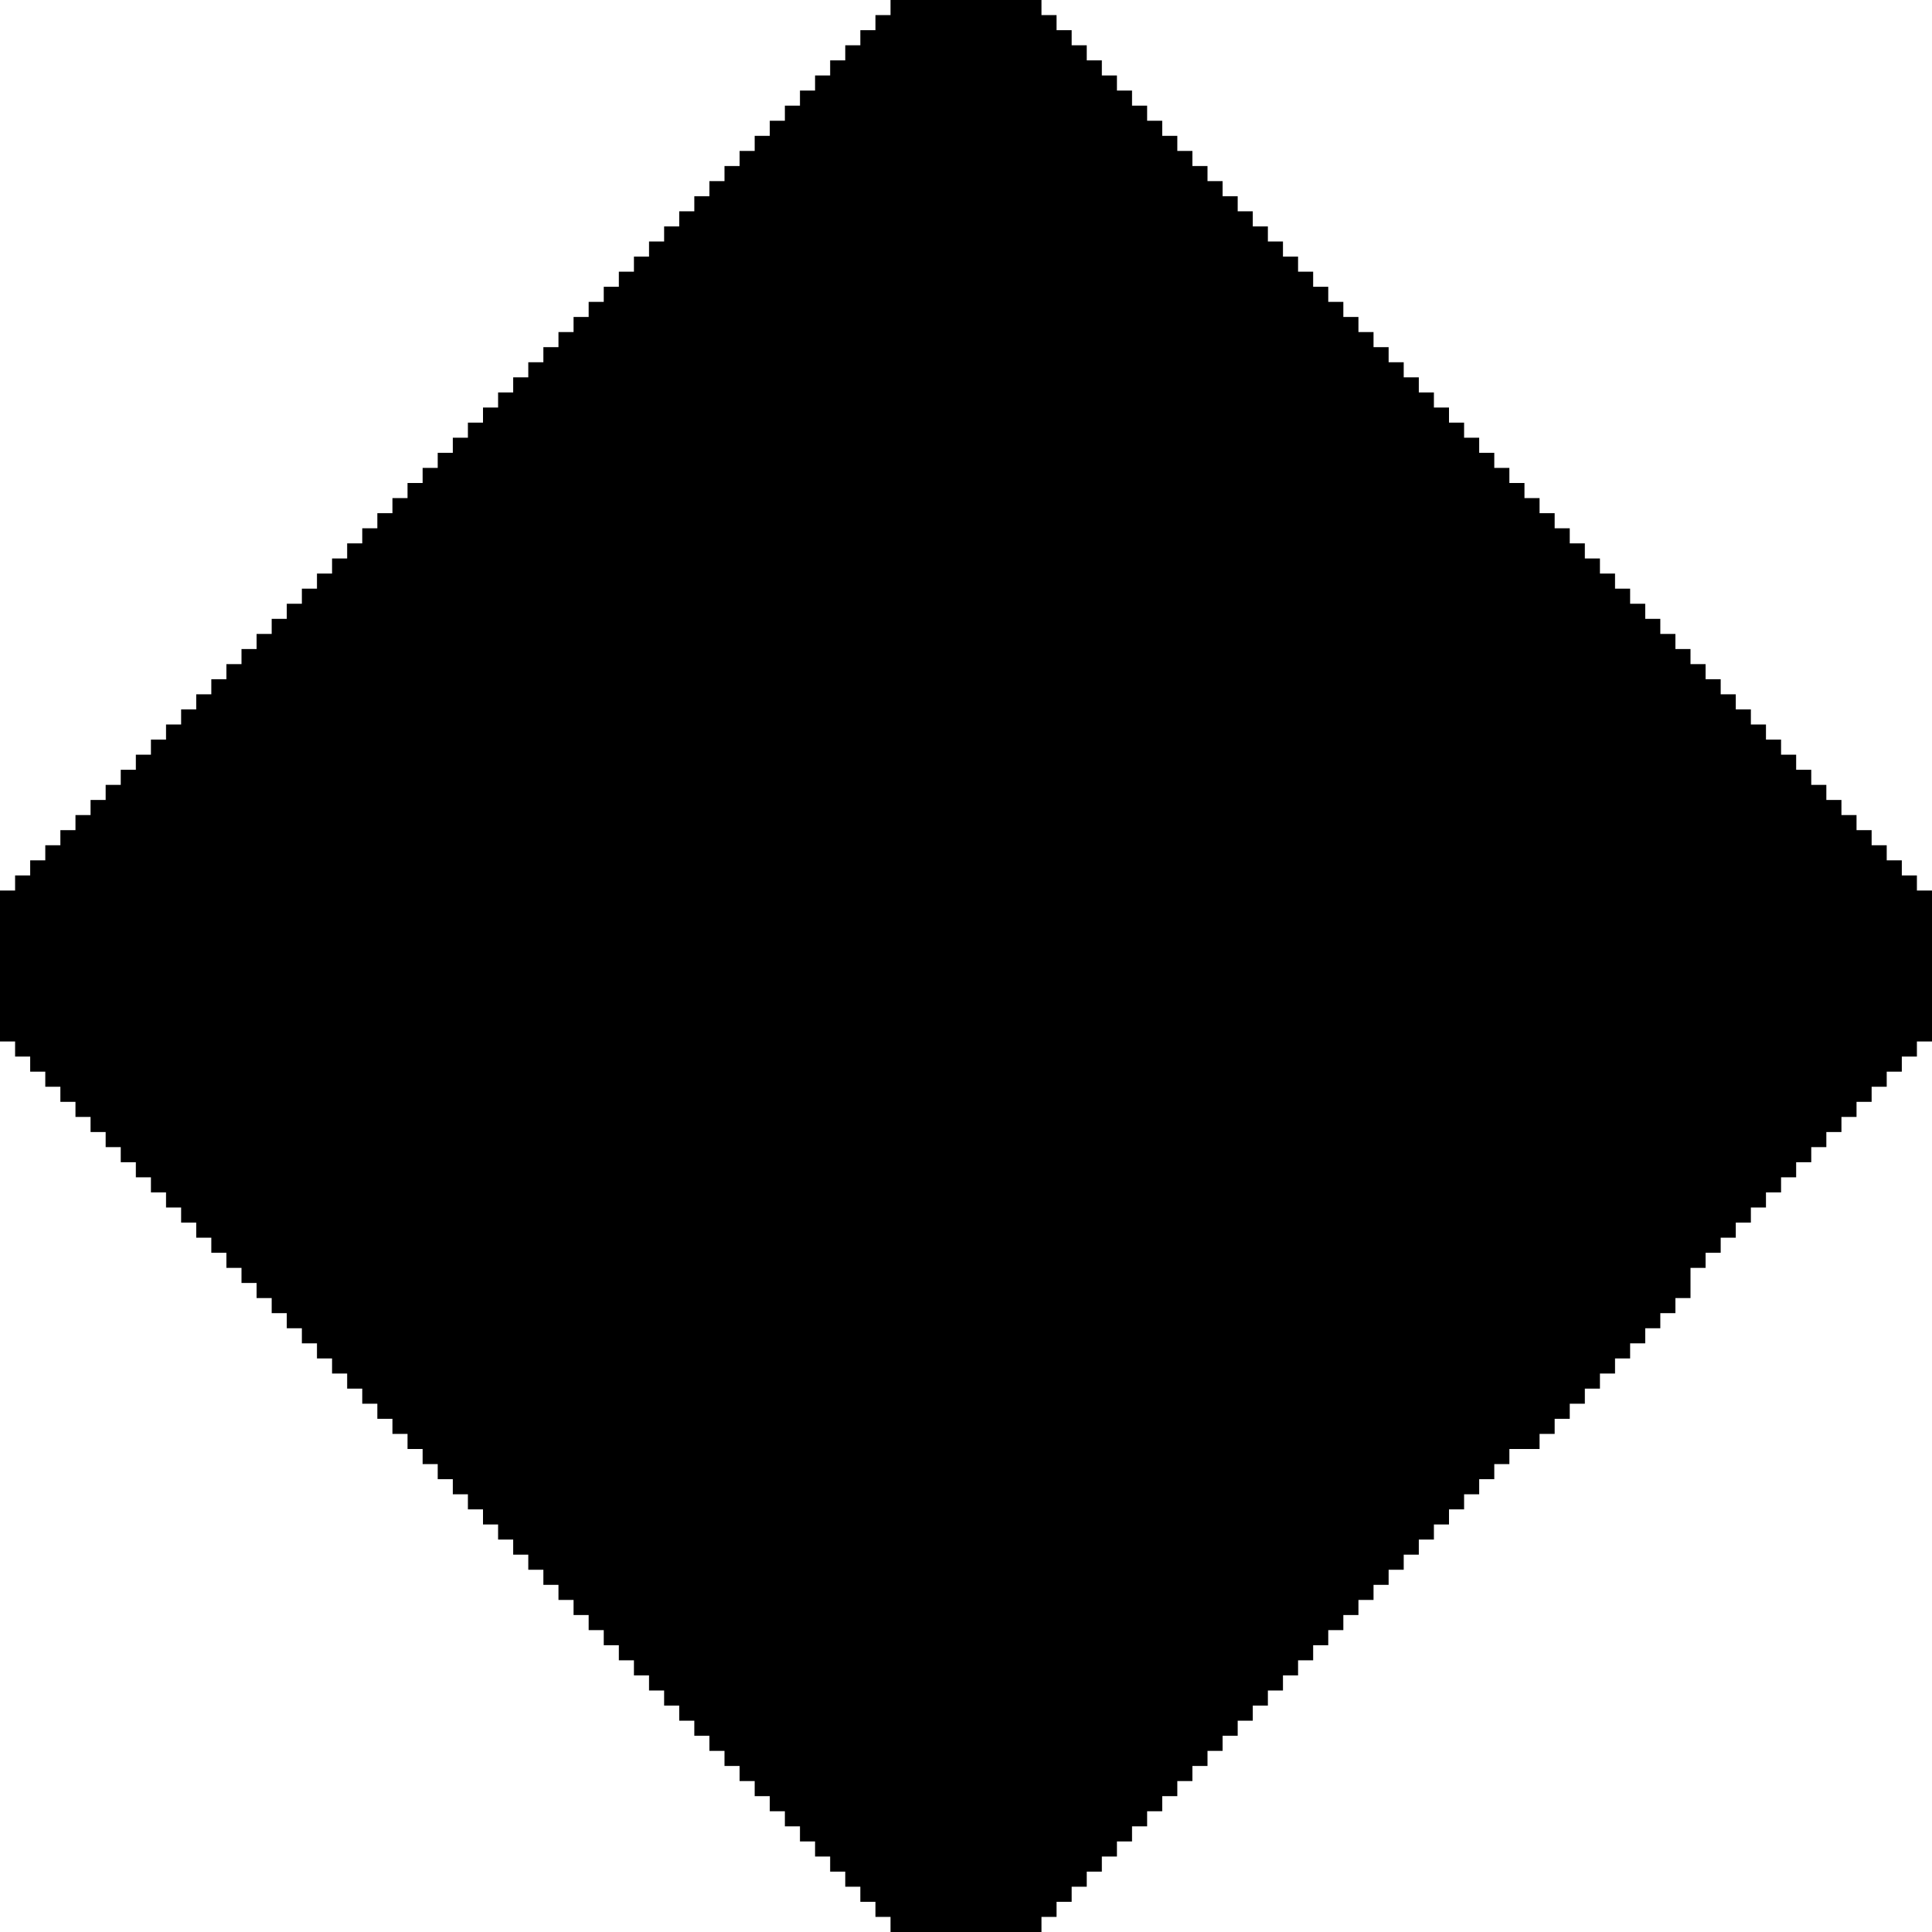
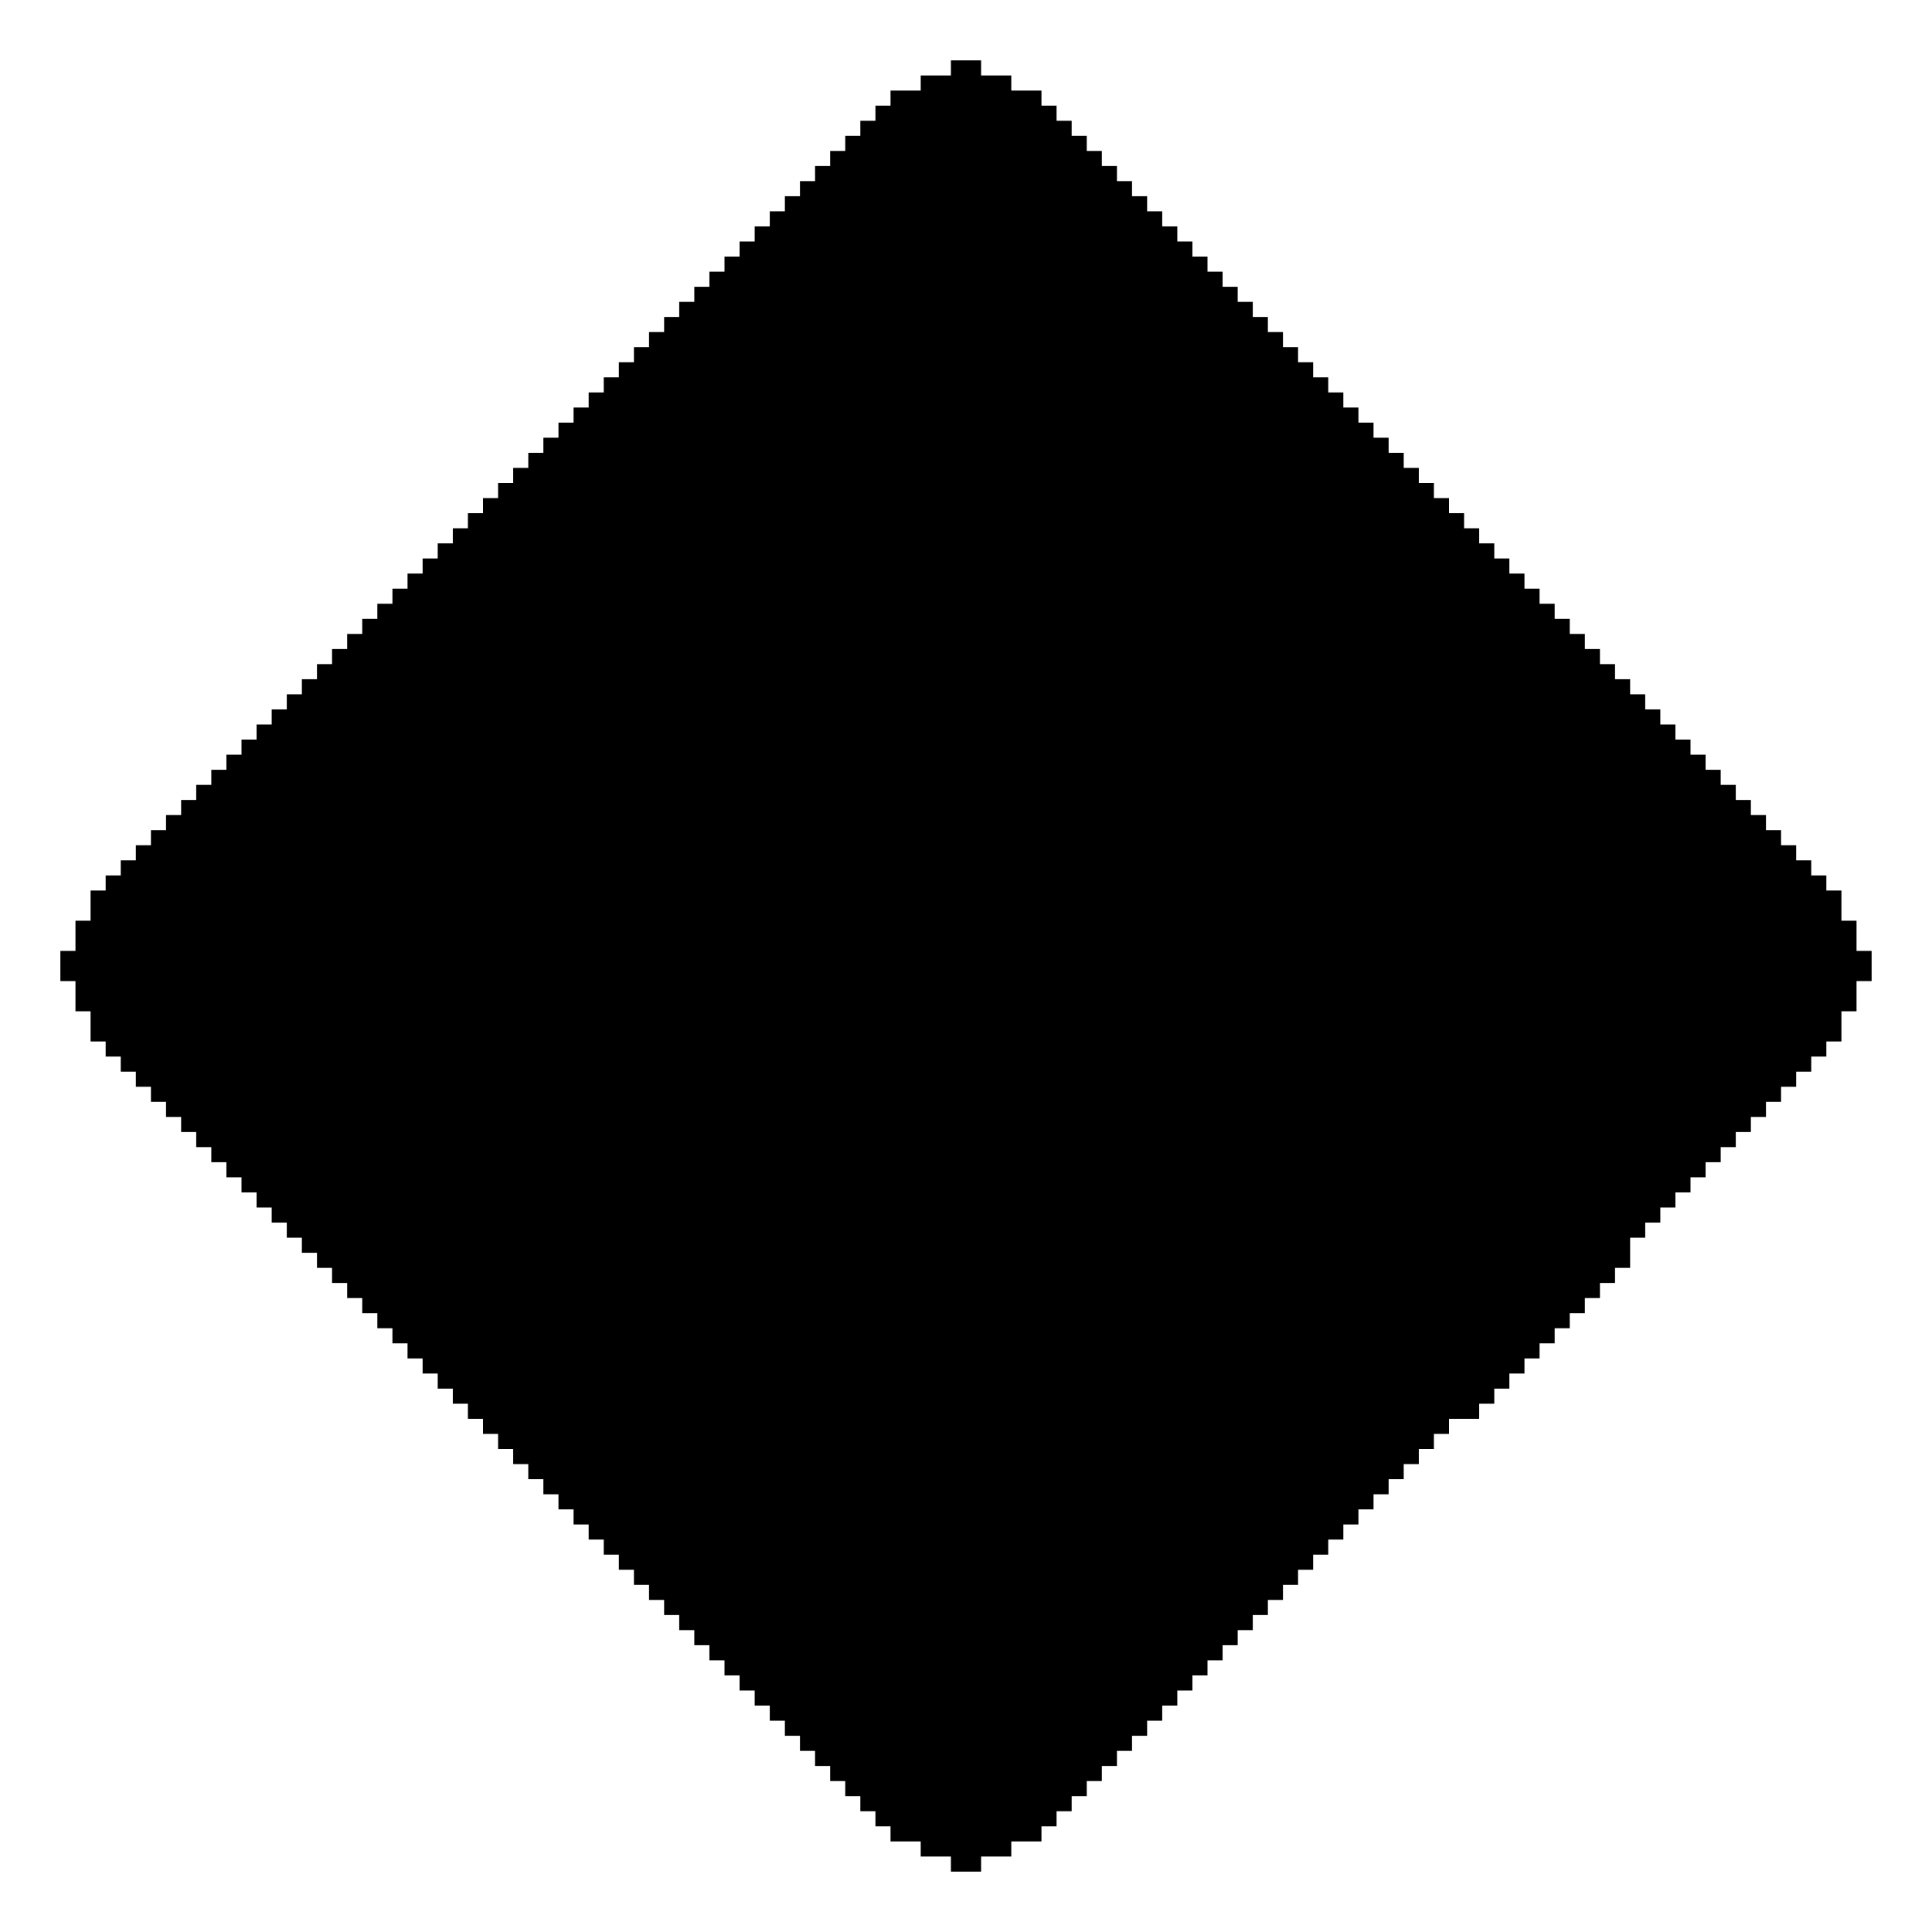
<svg xmlns="http://www.w3.org/2000/svg" width="16" height="16" viewBox="0 0 128 128" shape-rendering="geometricPrecision">
-   <path fill="#000000" d="M59 0h10v1h-10zM58 1h12v1h-12zM57 2h14v1h-14zM56 3h16v1h-16zM55 4h18v1h-18zM54 5h20v1h-20zM53 6h22v1h-22zM52 7h24v1h-24zM51 8h26v1h-26zM50 9h28v1h-28zM49 10h30v1h-30zM48 11h32v1h-32zM47 12h34v1h-34zM46 13h36v1h-36zM45 14h38v1h-38zM44 15h40v1h-40zM43 16h42v1h-42zM42 17h44v1h-44zM41 18h46v1h-46zM40 19h48v1h-48zM39 20h50v1h-50zM38 21h52v1h-52zM37 22h54v1h-54zM36 23h56v1h-56zM35 24h58v1h-58zM34 25h60v1h-60zM33 26h62v1h-62zM32 27h64v1h-64zM31 28h66v1h-66zM30 29h68v1h-68zM29 30h70v1h-70zM28 31h72v1h-72zM27 32h74v1h-74zM26 33h76v1h-76zM25 34h78v1h-78zM24 35h80v1h-80zM23 36h82v1h-82zM22 37h84v1h-84zM21 38h86v1h-86zM20 39h88v1h-88zM19 40h90v1h-90zM18 41h92v1h-92zM17 42h94v1h-94zM16 43h96v1h-96zM15 44h98v1h-98zM14 45h100v1h-100zM13 46h102v1h-102zM12 47h104v1h-104zM11 48h106v1h-106zM10 49h108v1h-108zM9 50h110v1h-110zM8 51h112v1h-112zM7 52h114v1h-114zM6 53h116v1h-116zM5 54h118v1h-118zM4 55h120v1h-120zM3 56h122v1h-122zM2 57h124v1h-124zM1 58h126v1h-126zM0 59h128v1h-128zM0 60h128v1h-128zM0 61h128v1h-128zM0 62h128v1h-128zM0 63h128v1h-128zM0 64h128v1h-128zM0 65h128v1h-128zM0 66h128v1h-128zM0 67h128v1h-128zM0 68h128v1h-128zM1 69h126v1h-126zM2 70h124v1h-124zM3 71h122v1h-122zM4 72h120v1h-120zM5 73h118v1h-118zM6 74h116v1h-116zM7 75h114v1h-114zM8 76h112v1h-112zM9 77h110v1h-110zM10 78h108v1h-108zM11 79h106v1h-106zM12 80h104v1h-104zM13 81h102v1h-102zM14 82h100v1h-100zM15 83h98v1h-98zM16 84h96v1h-96zM17 85h95v1h-95zM18 86h93v1h-93zM19 87h91v1h-91zM20 88h89v1h-89zM21 89h87v1h-87zM22 90h85v1h-85zM23 91h83v1h-83zM24 92h81v1h-81zM25 93h79v1h-79zM26 94h77v1h-77zM27 95h75v1h-75zM28 96h72v1h-72zM29 97h70v1h-70zM30 98h68v1h-68zM31 99h66v1h-66zM32 100h64v1h-64zM33 101h62v1h-62zM34 102h60v1h-60zM35 103h58v1h-58zM36 104h56v1h-56zM37 105h54v1h-54zM38 106h52v1h-52zM39 107h50v1h-50zM40 108h48v1h-48zM41 109h46v1h-46zM42 110h44v1h-44zM43 111h42v1h-42zM44 112h40v1h-40zM45 113h38v1h-38zM46 114h36v1h-36zM47 115h34v1h-34zM48 116h32v1h-32zM49 117h30v1h-30zM50 118h28v1h-28zM51 119h26v1h-26zM52 120h24v1h-24zM53 121h22v1h-22zM54 122h20v1h-20zM55 123h18v1h-18zM56 124h16v1h-16zM57 125h14v1h-14zM58 126h12v1h-12zM59 127h10v1h-10z" />
+   <path fill="#000000" d="M63 4h2v1h-2zM61 5h6v1h-6zM59 6h10v1h-10zM58 7h12v1h-12zM57 8h14v1h-14zM56 9h16v1h-16zM55 10h18v1h-18zM54 11h20v1h-20zM53 12h22v1h-22zM52 13h24v1h-24zM51 14h26v1h-26zM50 15h28v1h-28zM49 16h30v1h-30zM48 17h32v1h-32zM47 18h34v1h-34zM46 19h36v1h-36zM45 20h38v1h-38zM44 21h40v1h-40zM43 22h42v1h-42zM42 23h44v1h-44zM41 24h46v1h-46zM40 25h48v1h-48zM39 26h50v1h-50zM38 27h52v1h-52zM37 28h54v1h-54zM36 29h56v1h-56zM35 30h58v1h-58zM34 31h60v1h-60zM33 32h62v1h-62zM32 33h64v1h-64zM31 34h66v1h-66zM30 35h68v1h-68zM29 36h70v1h-70zM28 37h72v1h-72zM27 38h74v1h-74zM26 39h76v1h-76zM25 40h78v1h-78zM24 41h80v1h-80zM23 42h82v1h-82zM22 43h84v1h-84zM21 44h86v1h-86zM20 45h88v1h-88zM19 46h90v1h-90zM18 47h92v1h-92zM17 48h94v1h-94zM16 49h96v1h-96zM15 50h98v1h-98zM14 51h100v1h-100zM13 52h102v1h-102zM12 53h104v1h-104zM11 54h106v1h-106zM10 55h108v1h-108zM9 56h110v1h-110zM8 57h112v1h-112zM7 58h114v1h-114zM6 59h116v1h-116zM6 60h116v1h-116zM5 61h118v1h-118zM5 62h118v1h-118zM4 63h120v1h-120zM4 64h120v1h-120zM5 65h118v1h-118zM5 66h118v1h-118zM6 67h116v1h-116zM6 68h116v1h-116zM7 69h114v1h-114zM8 70h112v1h-112zM9 71h110v1h-110zM10 72h108v1h-108zM11 73h106v1h-106zM12 74h104v1h-104zM13 75h102v1h-102zM14 76h100v1h-100zM15 77h98v1h-98zM16 78h96v1h-96zM17 79h94v1h-94zM18 80h92v1h-92zM19 81h90v1h-90zM20 82h88v1h-88zM21 83h87v1h-87zM22 84h85v1h-85zM23 85h83v1h-83zM24 86h81v1h-81zM25 87h79v1h-79zM26 88h77v1h-77zM27 89h75v1h-75zM28 90h73v1h-73zM29 91h71v1h-71zM30 92h69v1h-69zM31 93h67v1h-67zM32 94h64v1h-64zM33 95h62v1h-62zM34 96h60v1h-60zM35 97h58v1h-58zM36 98h56v1h-56zM37 99h54v1h-54zM38 100h52v1h-52zM39 101h50v1h-50zM40 102h48v1h-48zM41 103h46v1h-46zM42 104h44v1h-44zM43 105h42v1h-42zM44 106h40v1h-40zM45 107h38v1h-38zM46 108h36v1h-36zM47 109h34v1h-34zM48 110h32v1h-32zM49 111h30v1h-30zM50 112h28v1h-28zM51 113h26v1h-26zM52 114h24v1h-24zM53 115h22v1h-22zM54 116h20v1h-20zM55 117h18v1h-18zM56 118h16v1h-16zM57 119h14v1h-14zM58 120h12v1h-12zM59 121h10v1h-10zM61 122h6v1h-6zM63 123h2v1h-2z" />
</svg>
